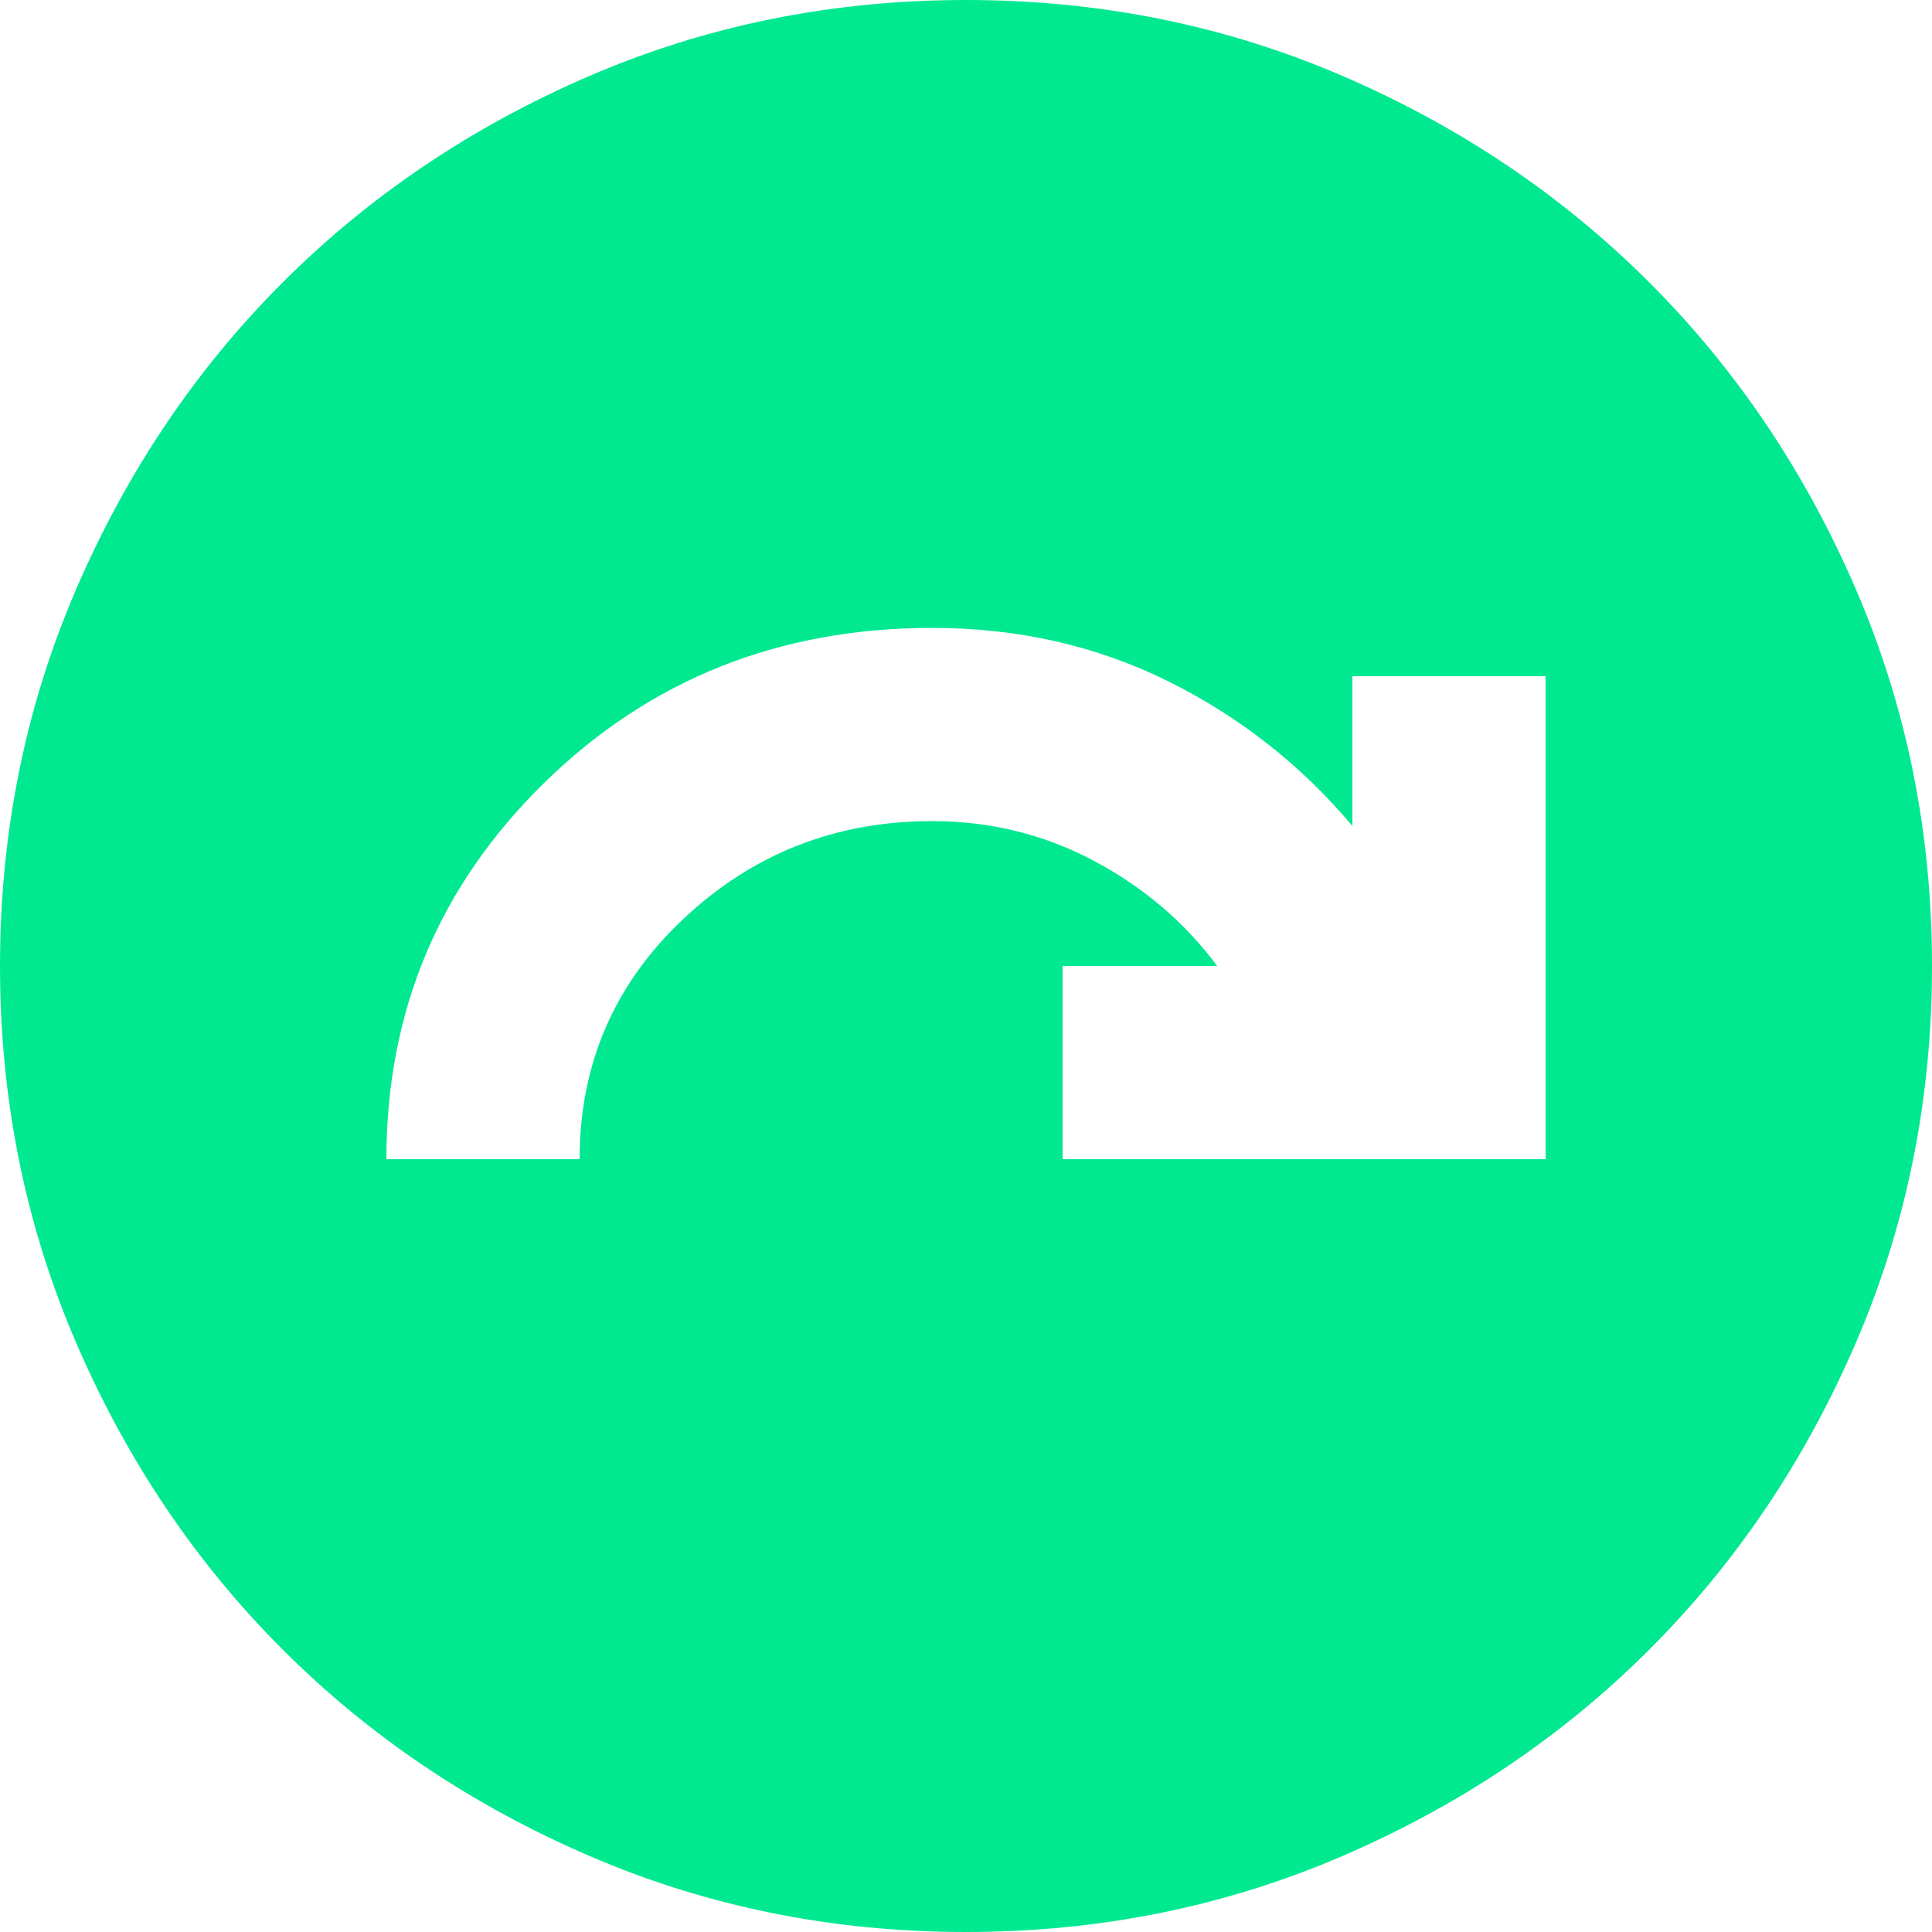
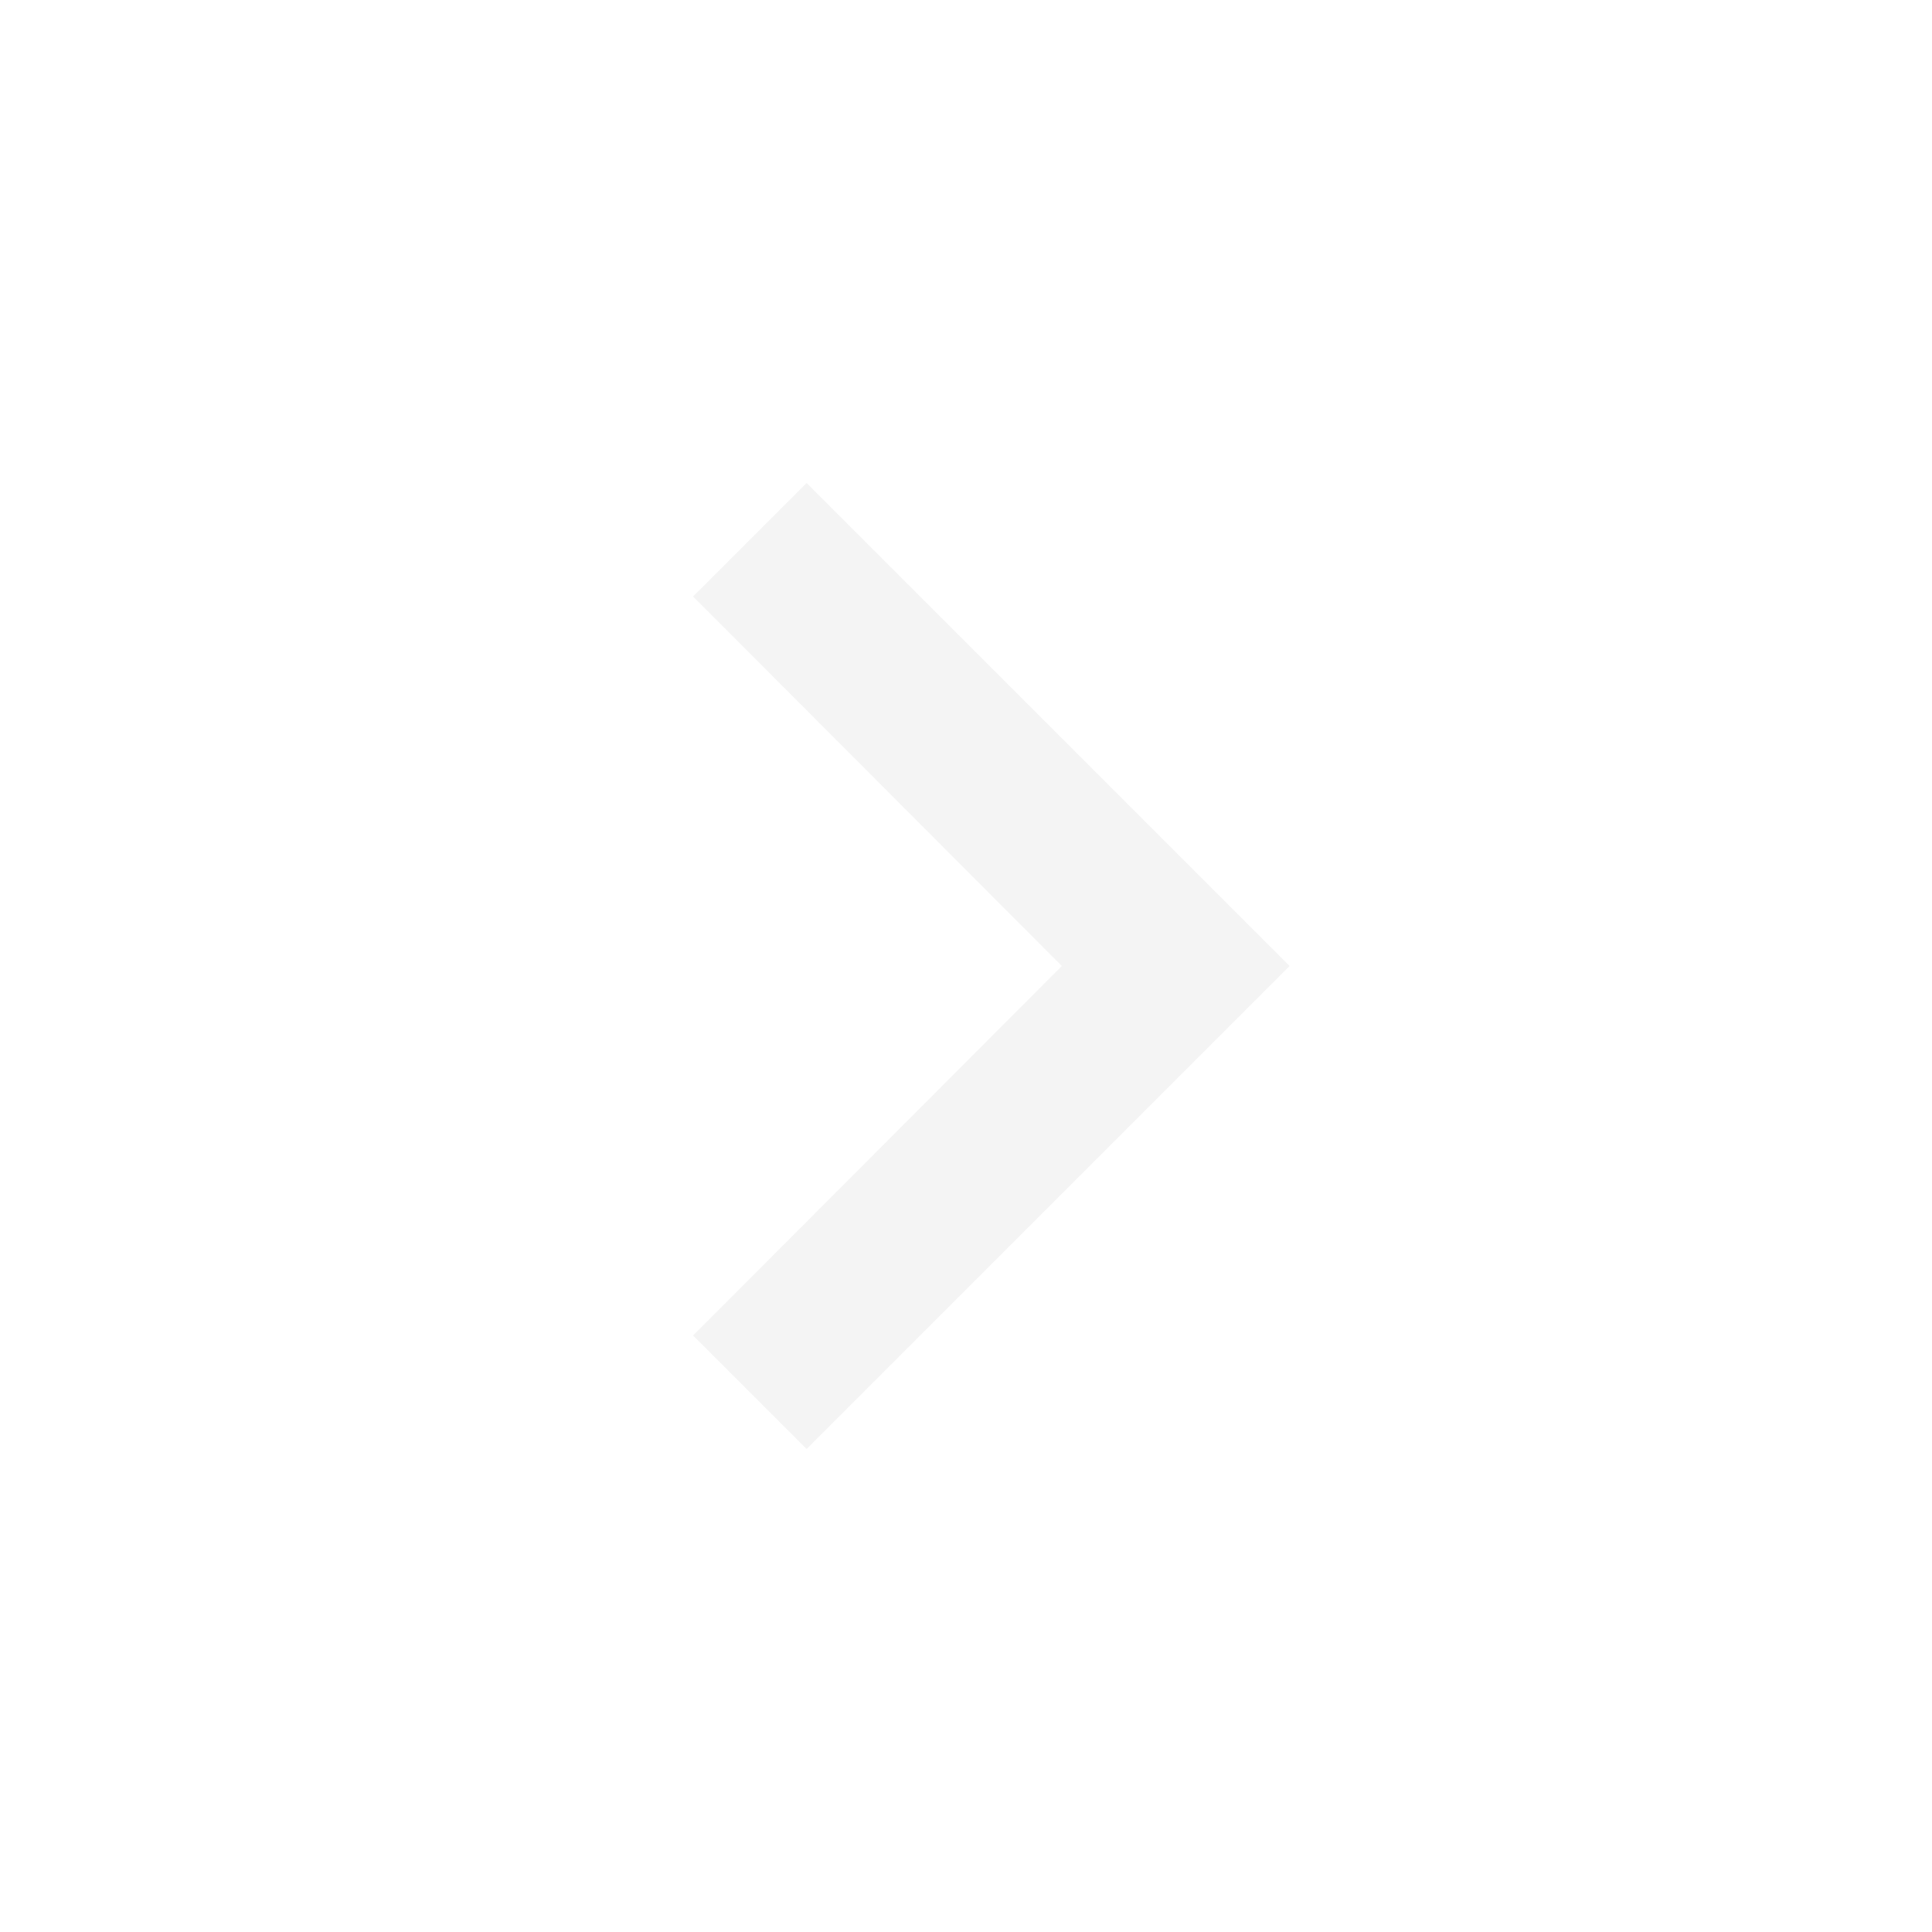
- <svg xmlns="http://www.w3.org/2000/svg" width="20" height="20" viewBox="0 0 20 20" fill="none">
-   <path d="M10 20C8.617 20 7.317 19.737 6.1 19.212C4.883 18.687 3.825 17.975 2.925 17.075C2.025 16.175 1.313 15.117 0.788 13.9C0.263 12.683 0 11.383 0 10C0 8.617 0.263 7.317 0.788 6.1C1.313 4.883 2.025 3.825 2.925 2.925C3.825 2.025 4.883 1.312 6.1 0.787C7.317 0.262 8.617 0 10 0C11.383 0 12.683 0.262 13.9 0.787C15.117 1.312 16.175 2.025 17.075 2.925C17.975 3.825 18.687 4.883 19.212 6.1C19.737 7.317 20 8.617 20 10C20 11.383 19.737 12.683 19.212 13.9C18.687 15.117 17.975 16.175 17.075 17.075C16.175 17.975 15.117 18.687 13.9 19.212C12.683 19.737 11.383 20 10 20ZM4 12H6C6 11.017 6.358 10.187 7.075 9.512C7.792 8.837 8.65 8.5 9.65 8.5C10.25 8.5 10.808 8.637 11.325 8.912C11.842 9.187 12.267 9.55 12.6 10H11V12H16V7H14V8.55C13.467 7.917 12.829 7.417 12.088 7.05C11.346 6.683 10.533 6.5 9.65 6.5C8.067 6.5 6.729 7.033 5.638 8.1C4.546 9.167 4 10.467 4 12Z" fill="#00E991" />
+ <svg xmlns="http://www.w3.org/2000/svg" width="30" height="30" viewBox="0 0 30 30" fill="none">
+   <path d="M12.525 22.5L20.025 15L12.525 7.5L10.762 9.262L16.488 15L10.762 20.738L12.525 22.5Z" fill="#F4F4F4" />
</svg>
